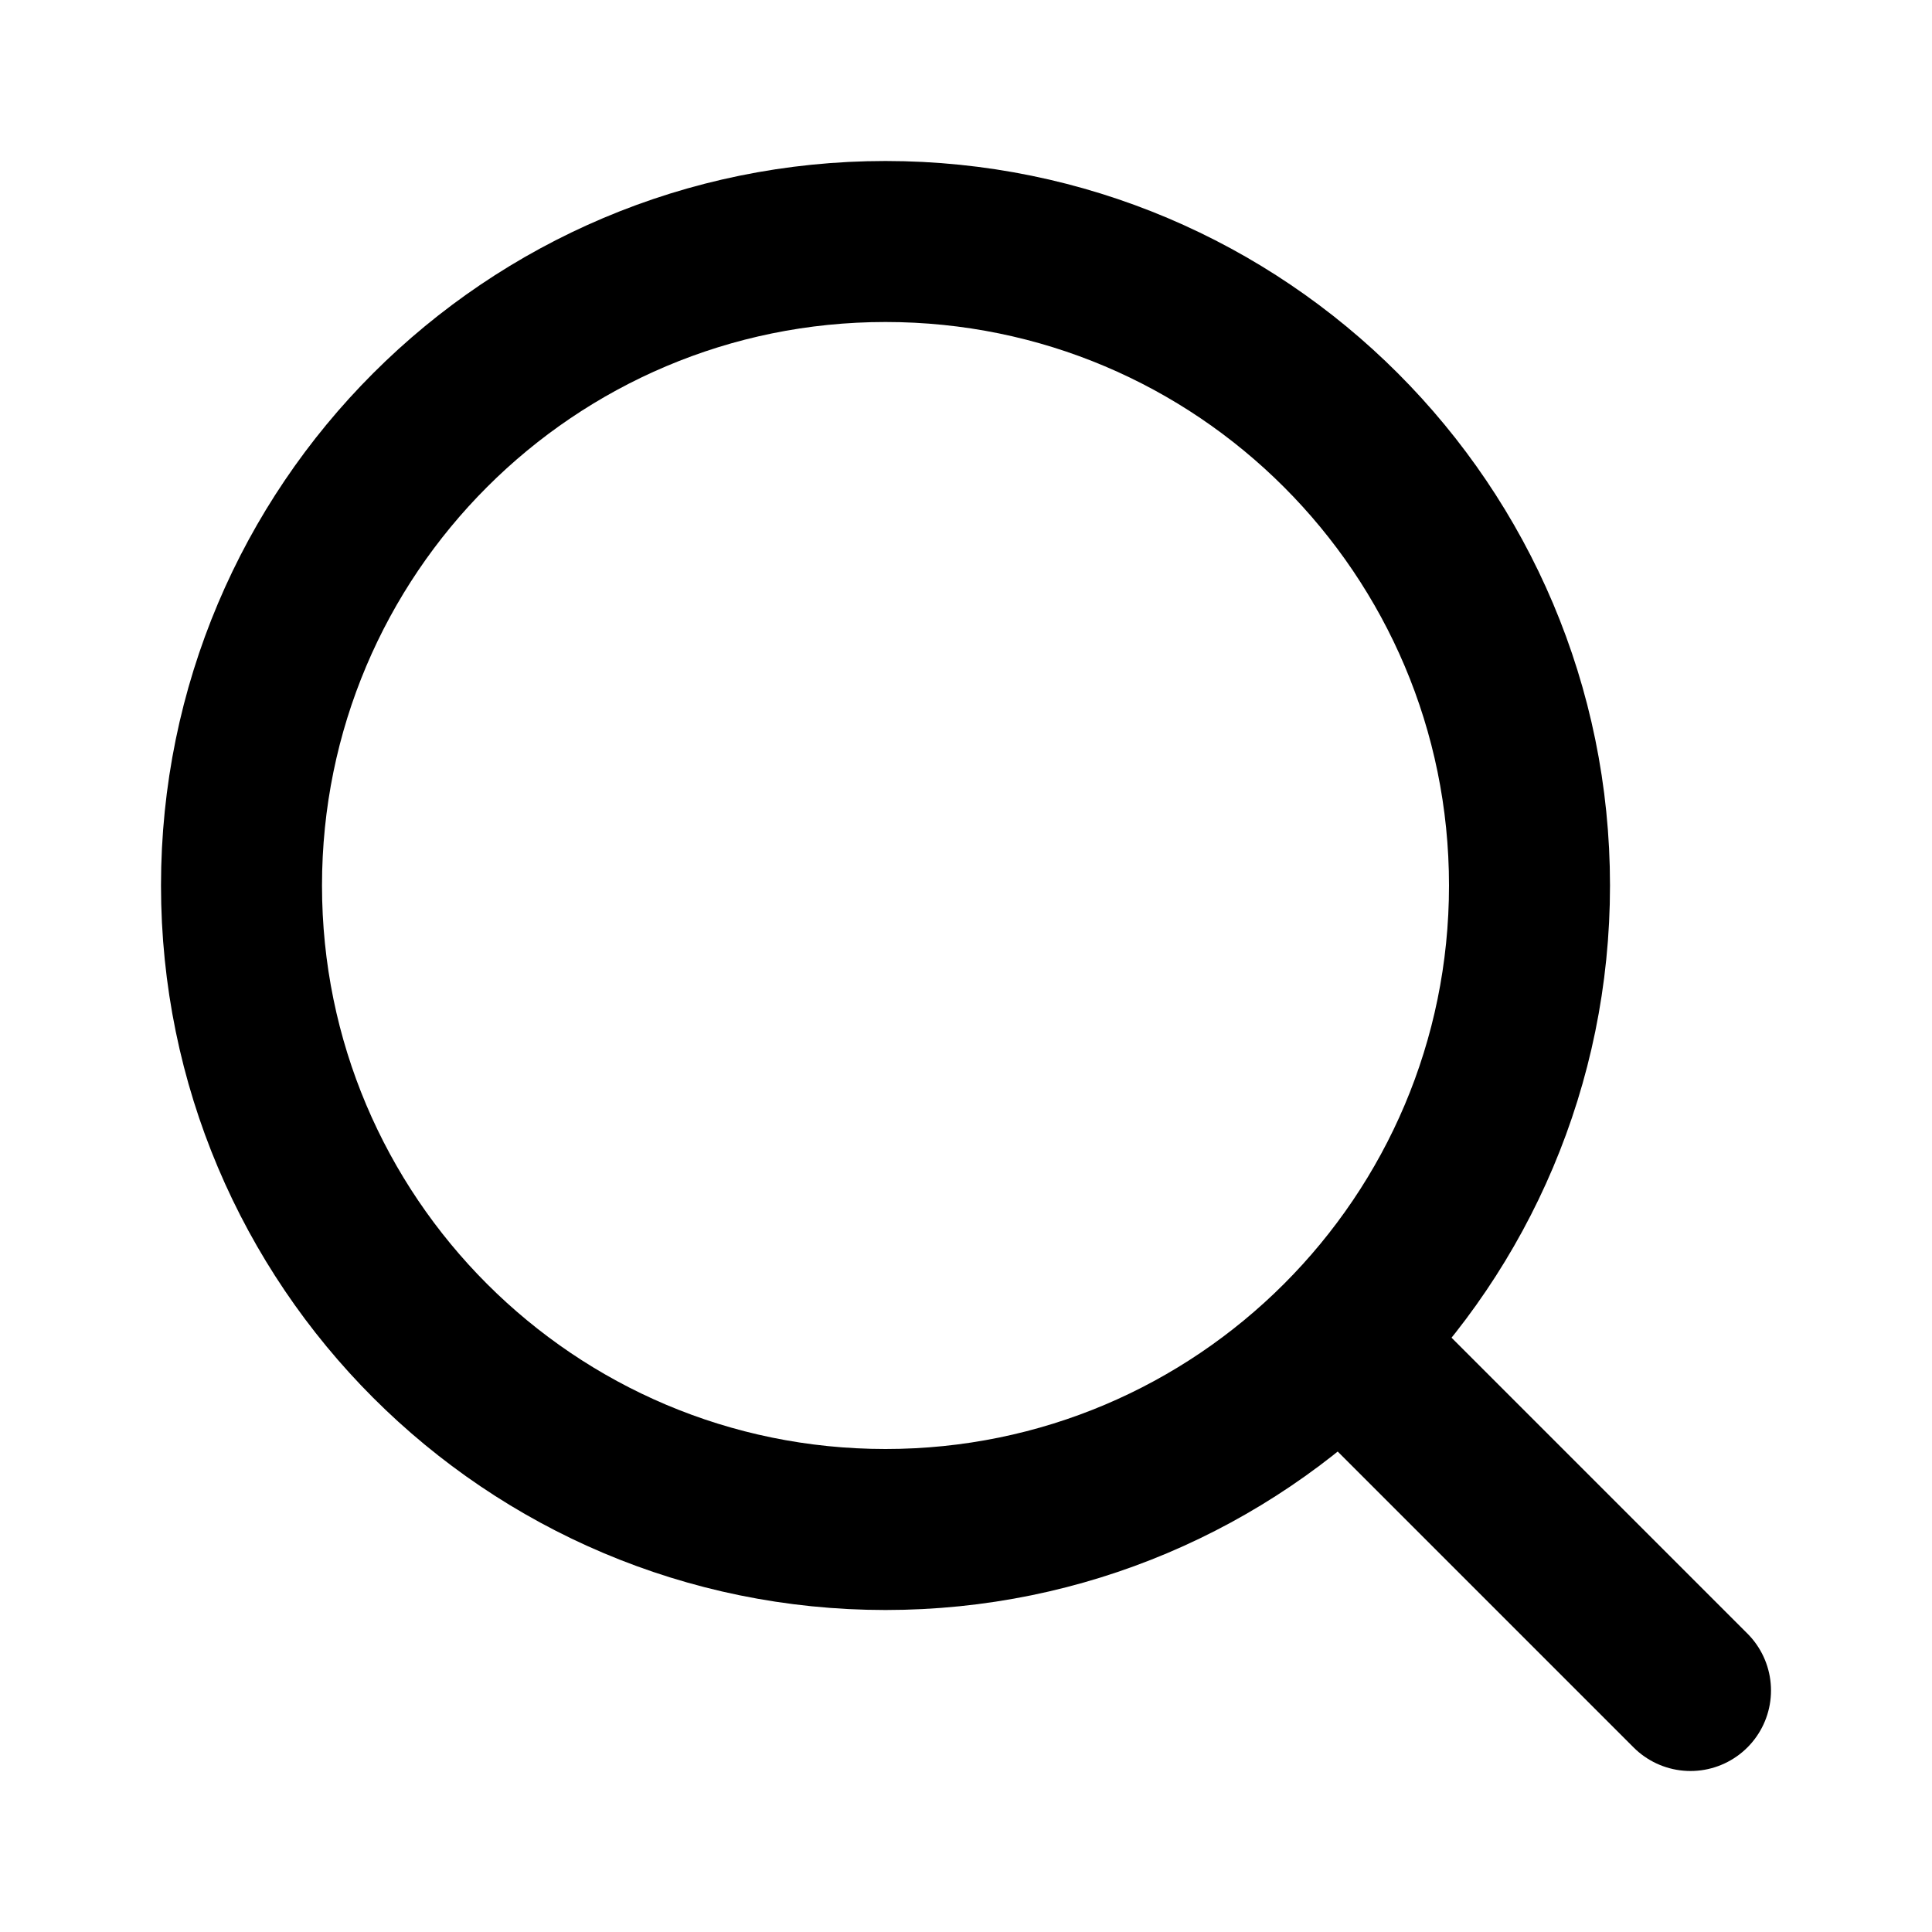
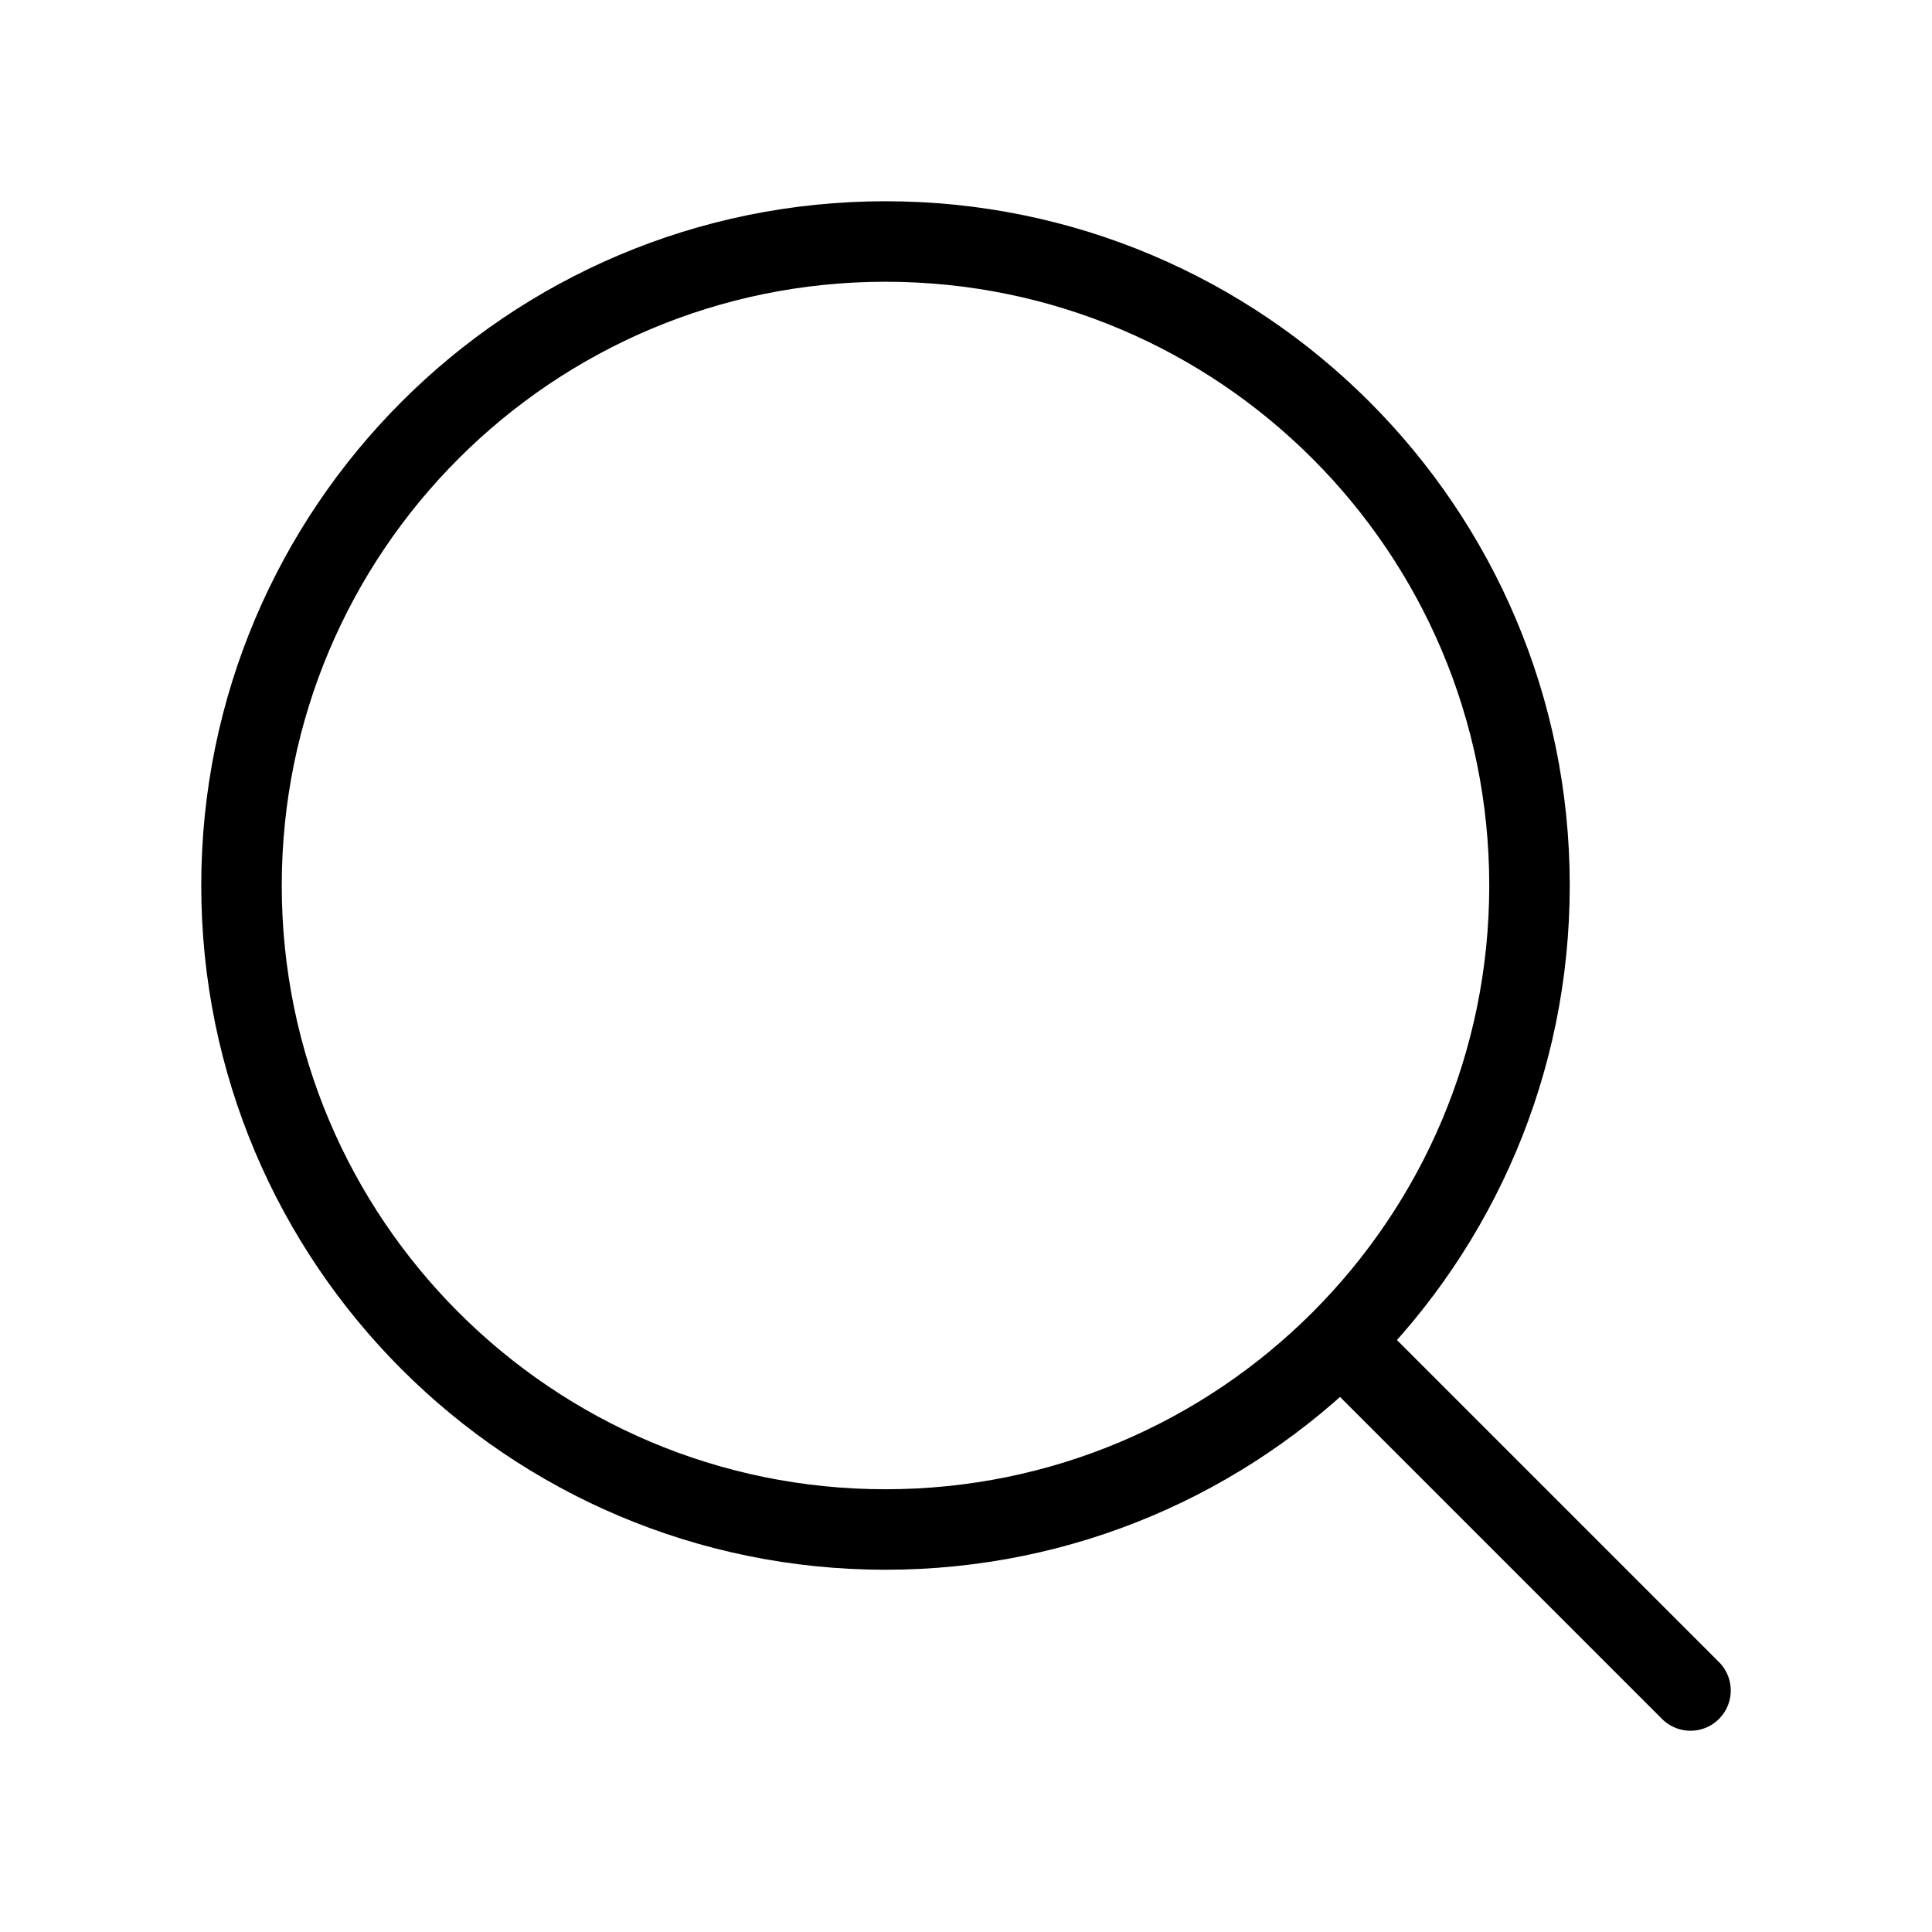
- <svg xmlns="http://www.w3.org/2000/svg" viewBox="0 0 24 24" fill="none" stroke="currentColor" stroke-width="2" stroke-linecap="round" stroke-linejoin="round" class="lucide lucide-search">
+ <svg xmlns="http://www.w3.org/2000/svg" viewBox="0 0 24 24" fill="none" stroke="currentColor" stroke-linecap="round" stroke-linejoin="round">
  <circle cx="11" cy="11" r="8" />
  <path d="m21 21-4.3-4.3" />
</svg>
